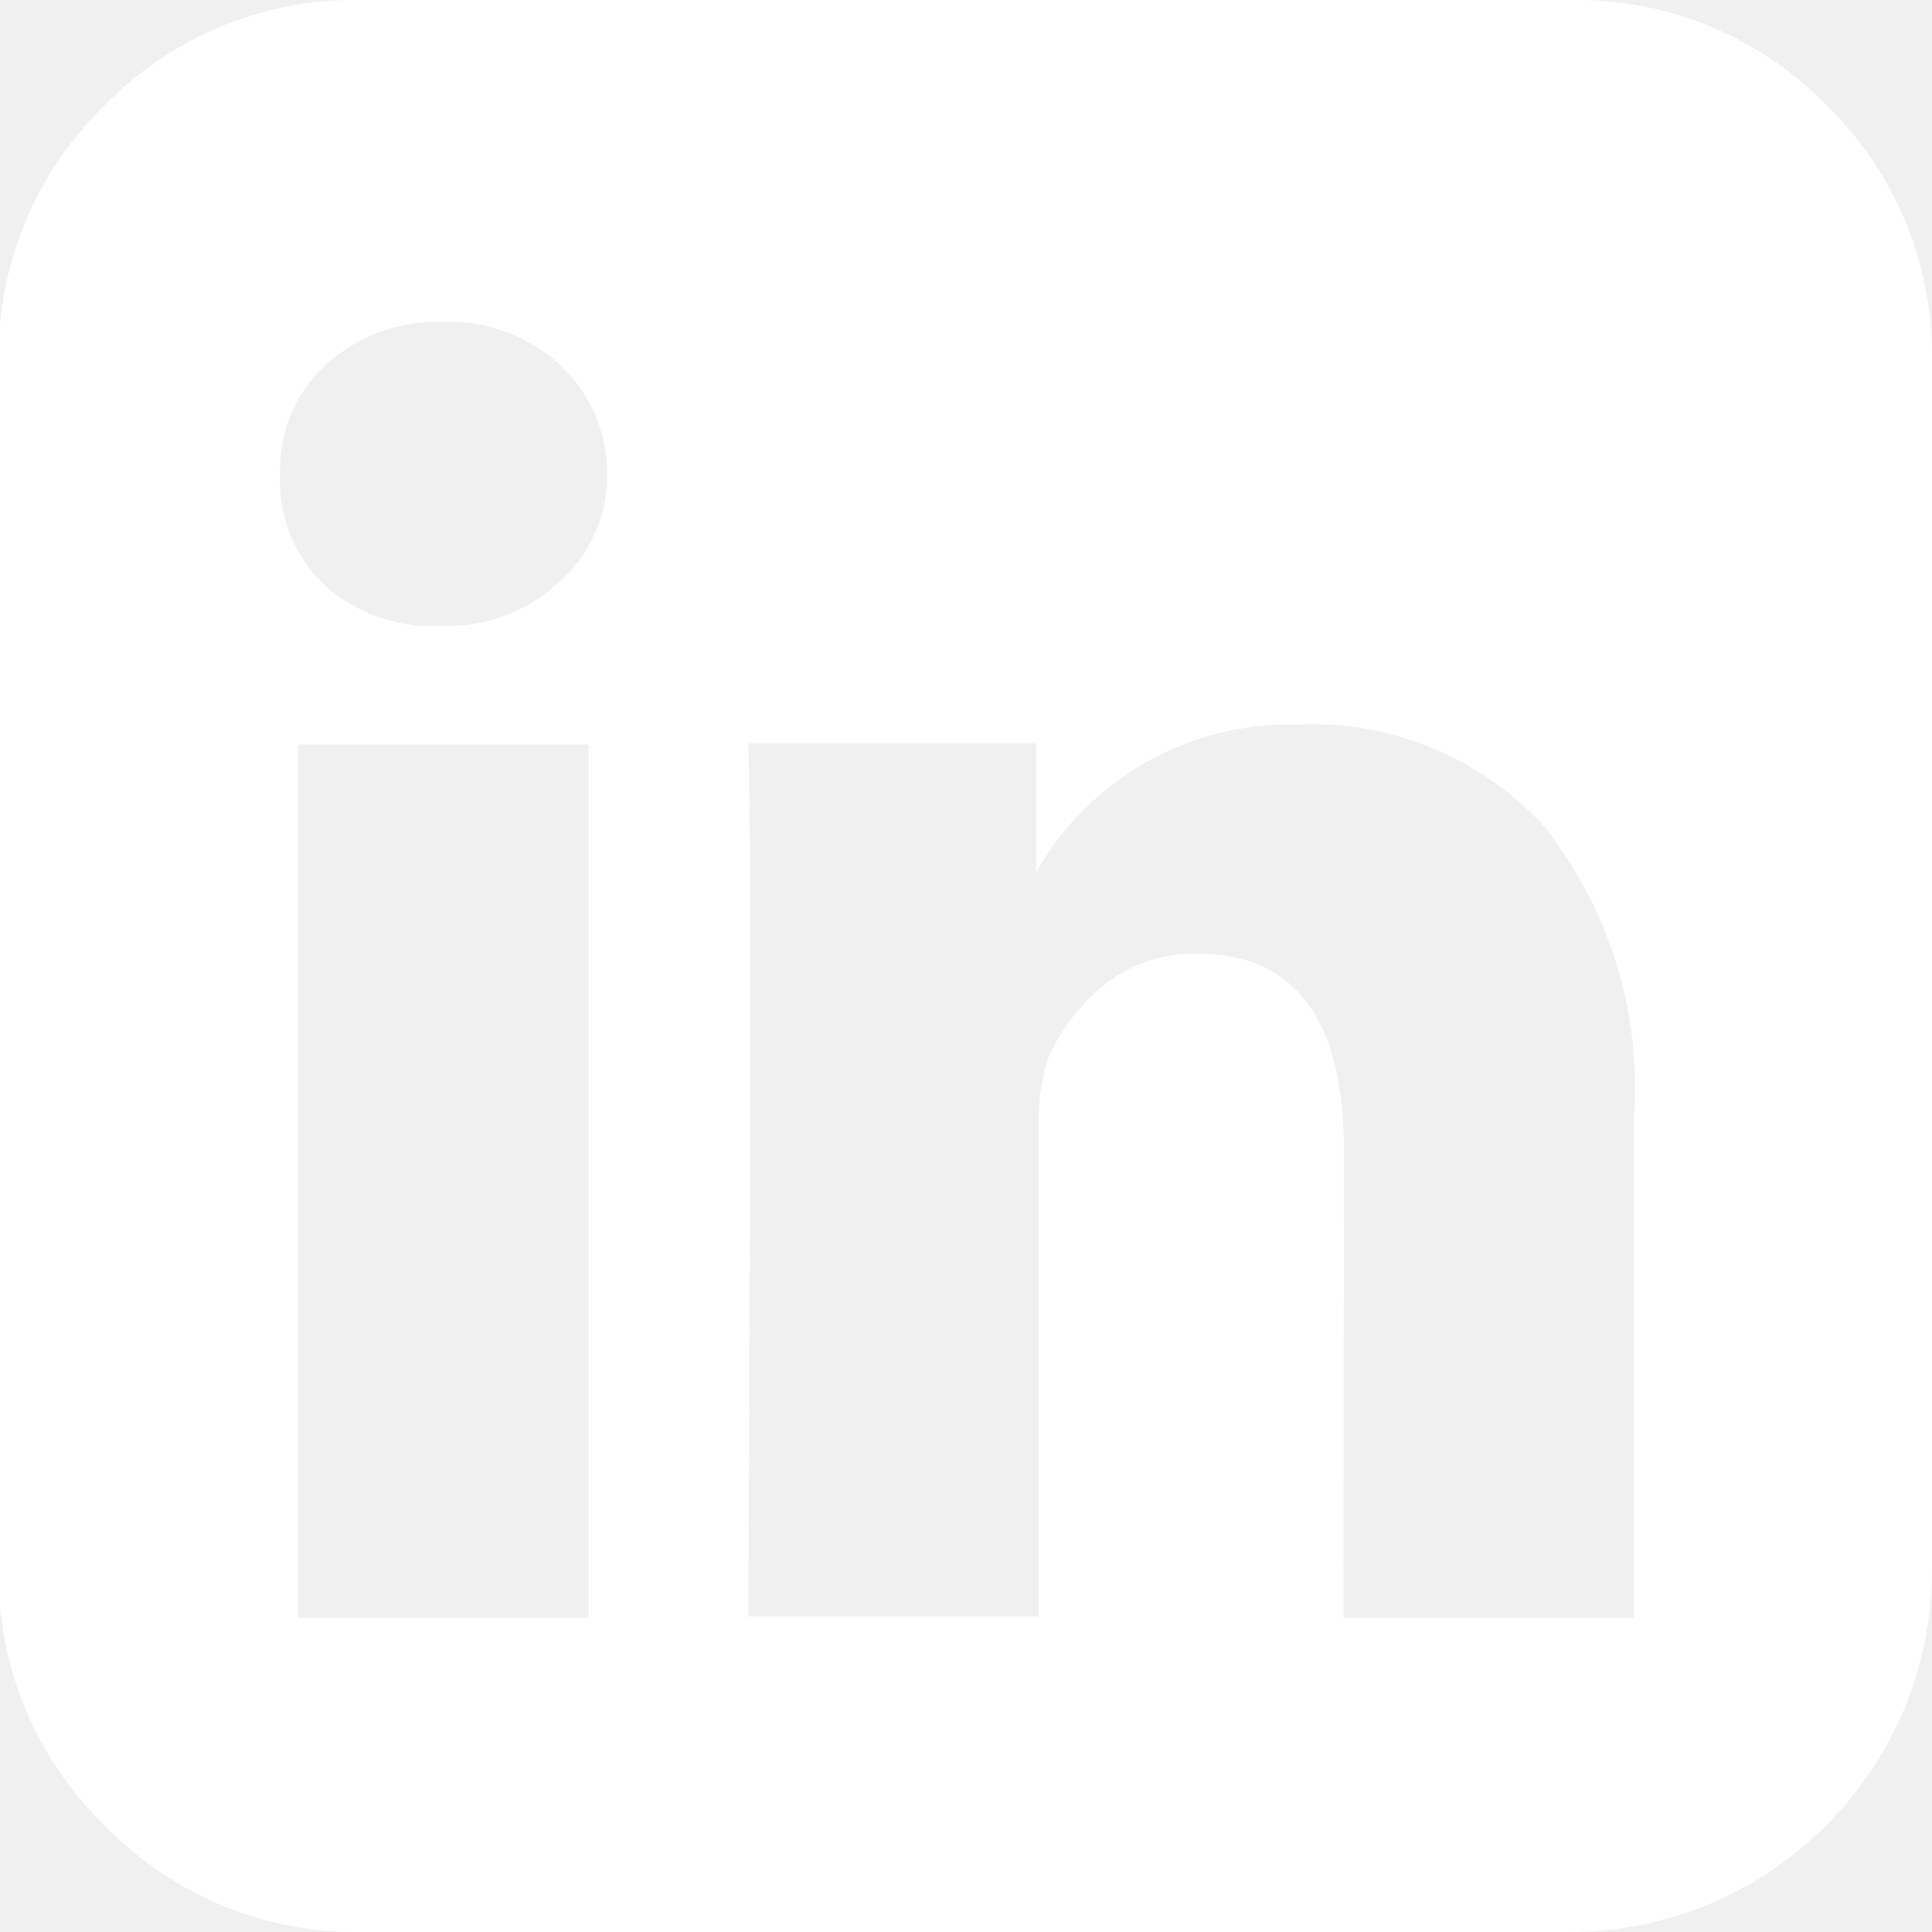
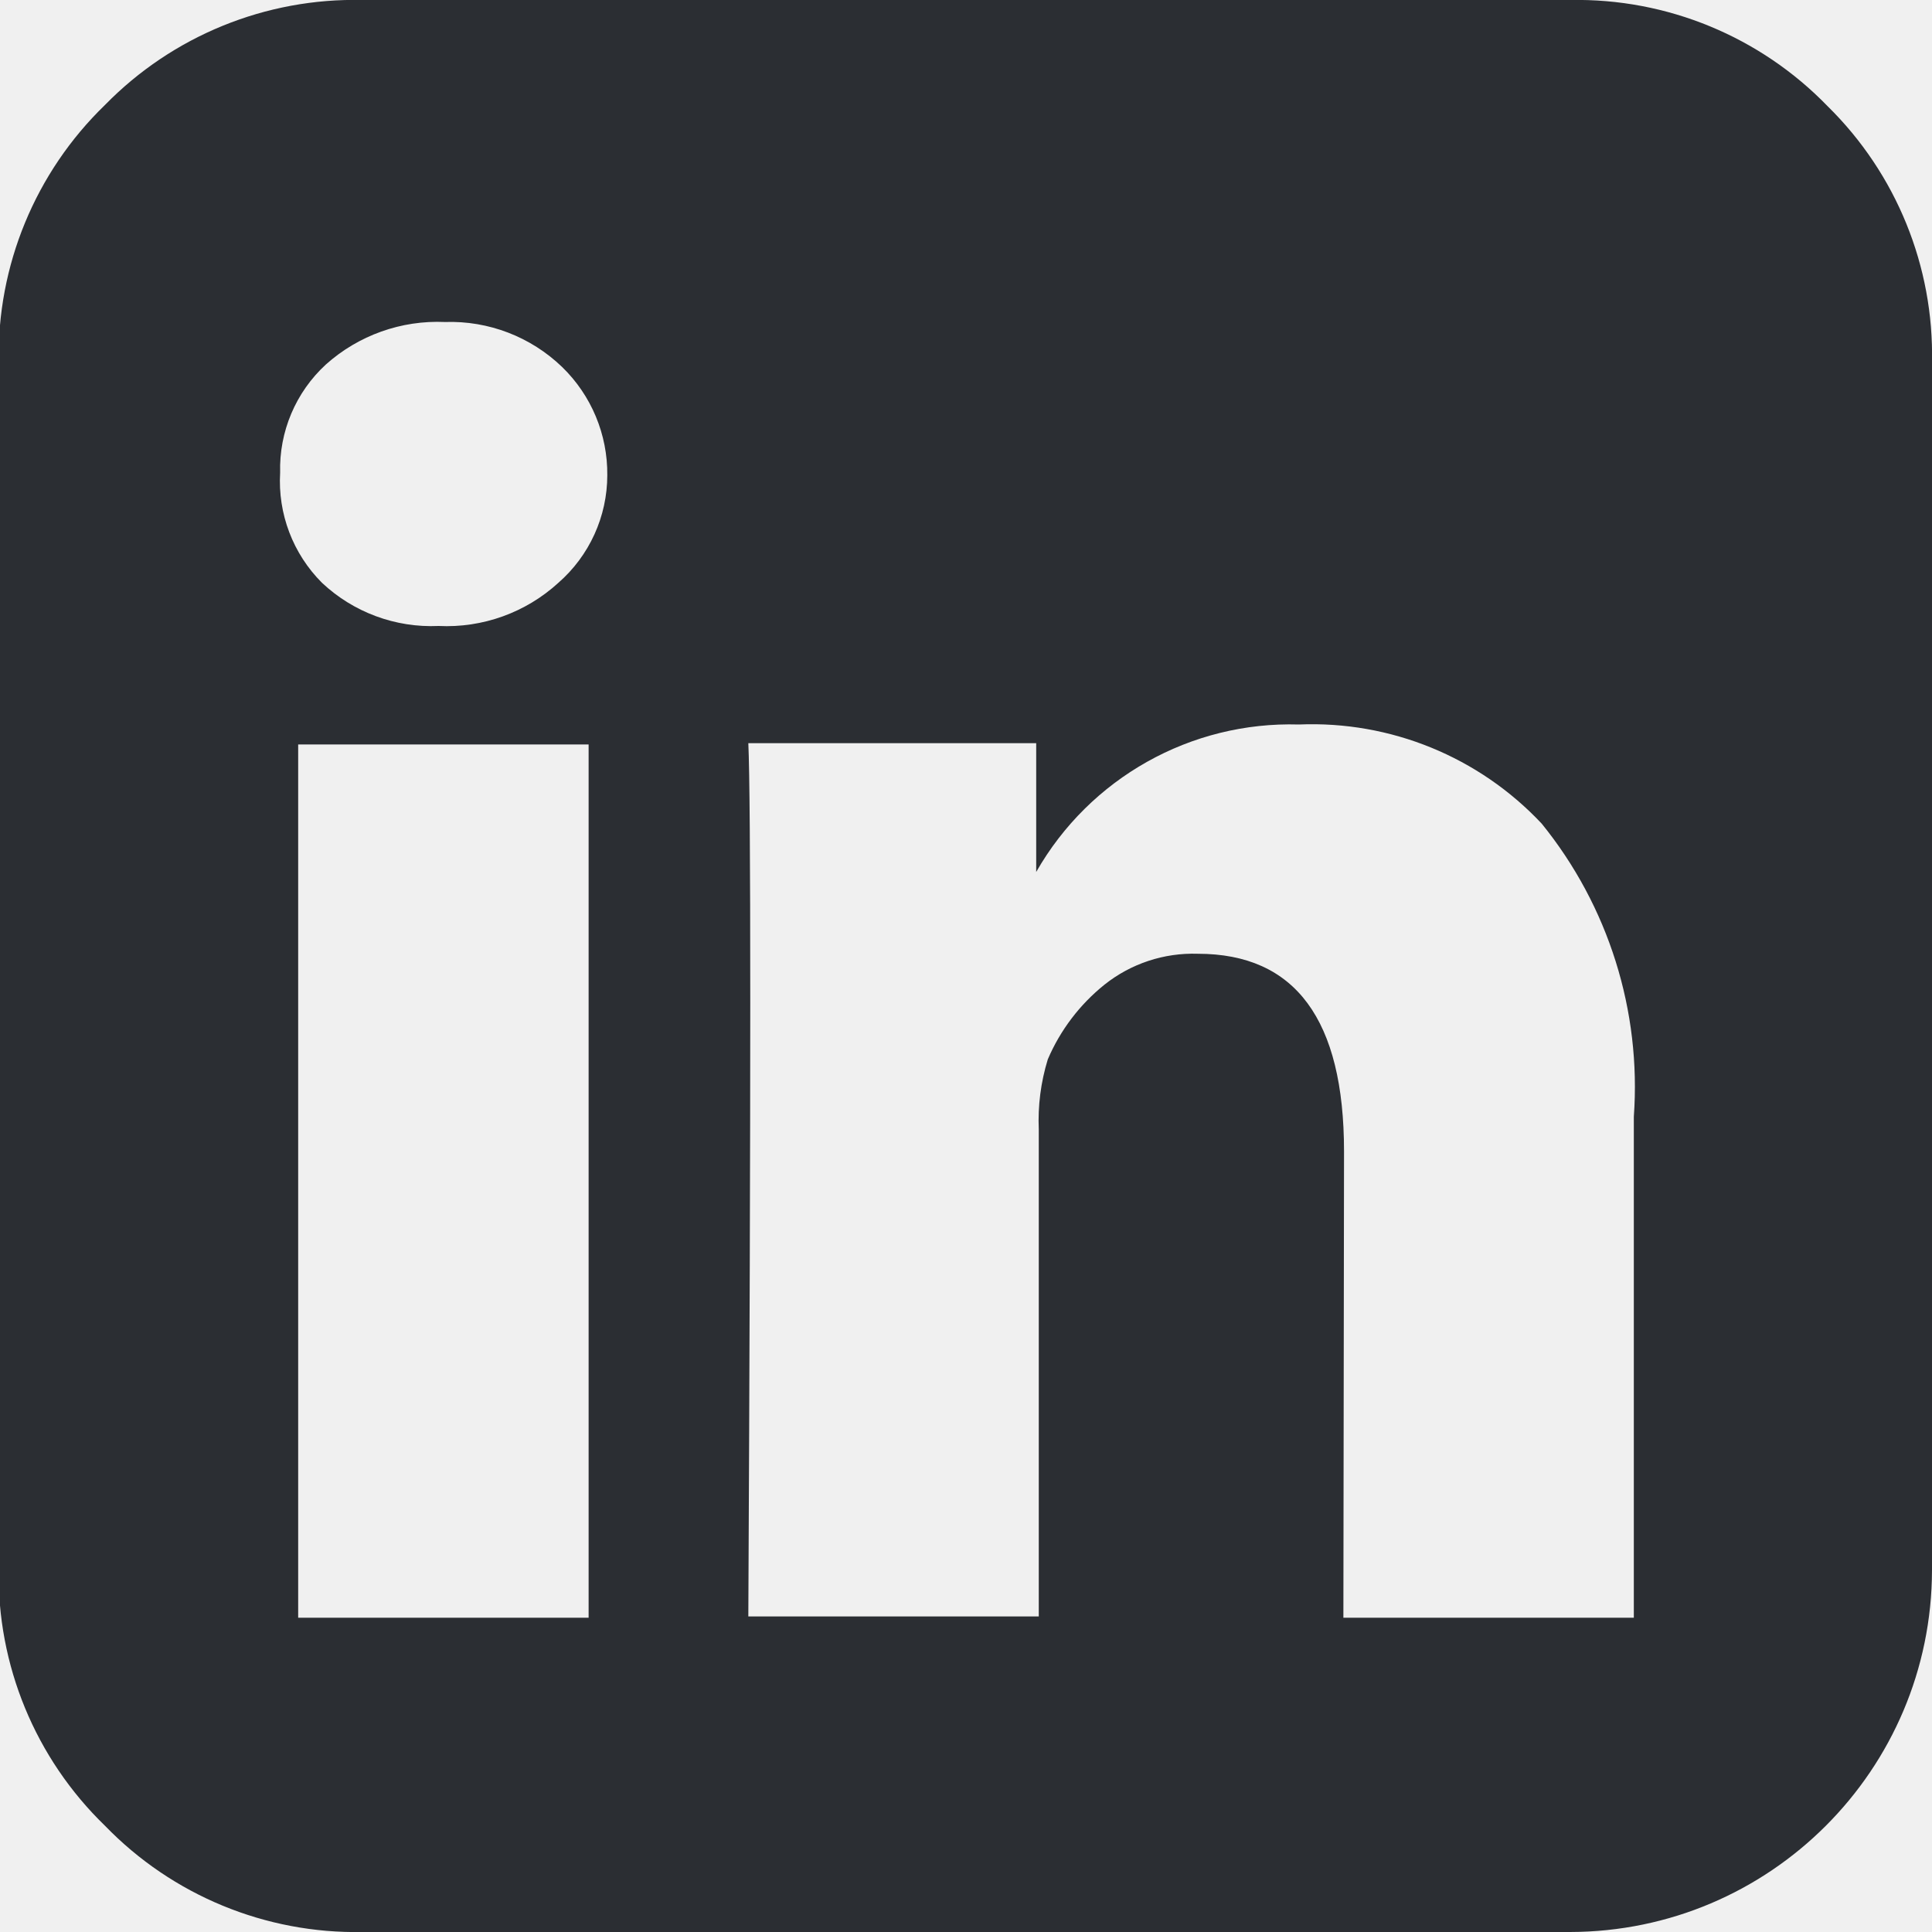
- <svg xmlns="http://www.w3.org/2000/svg" fill="#ffffff" id="bdc266ff-35ec-401a-863f-e0ad8fd35e8c" data-name="i" viewBox="0 0 30 30">
+ <svg xmlns="http://www.w3.org/2000/svg" fill="#2B2E33" id="bdc266ff-35ec-401a-863f-e0ad8fd35e8c" data-name="i" viewBox="0 0 30 30">
  <path d="M30,5.63V24.38A5.63,5.63,0,0,1,24.38,30H5.63a5.42,5.42,0,0,1-4-1.65,5.42,5.42,0,0,1-1.65-4V5.63a5.42,5.42,0,0,1,1.65-4A5.42,5.42,0,0,1,5.63,0H24.38a5.42,5.42,0,0,1,4,1.65A5.42,5.42,0,0,1,30,5.63ZM9.43,7.38a2.31,2.31,0,0,0-.7-1.68A2.5,2.5,0,0,0,6.91,5a2.6,2.6,0,0,0-1.85.66,2.2,2.2,0,0,0-.71,1.68A2.23,2.23,0,0,0,5,9.05a2.48,2.48,0,0,0,1.81.67h0a2.57,2.57,0,0,0,1.86-.67A2.22,2.22,0,0,0,9.43,7.38ZM4.63,25.12H9.14V11.56H4.63Zm16.23,0h4.51V17.34a6.49,6.49,0,0,0-1.43-4.55,4.89,4.89,0,0,0-3.77-1.54,4.54,4.54,0,0,0-4.08,2.29h0v-2H11.62q.06,1.29,0,13.56h4.51V17.54a3.24,3.24,0,0,1,.14-1.09,3,3,0,0,1,.88-1.16,2.21,2.21,0,0,1,1.45-.48q2.27,0,2.27,3.07Z" />
</svg>
